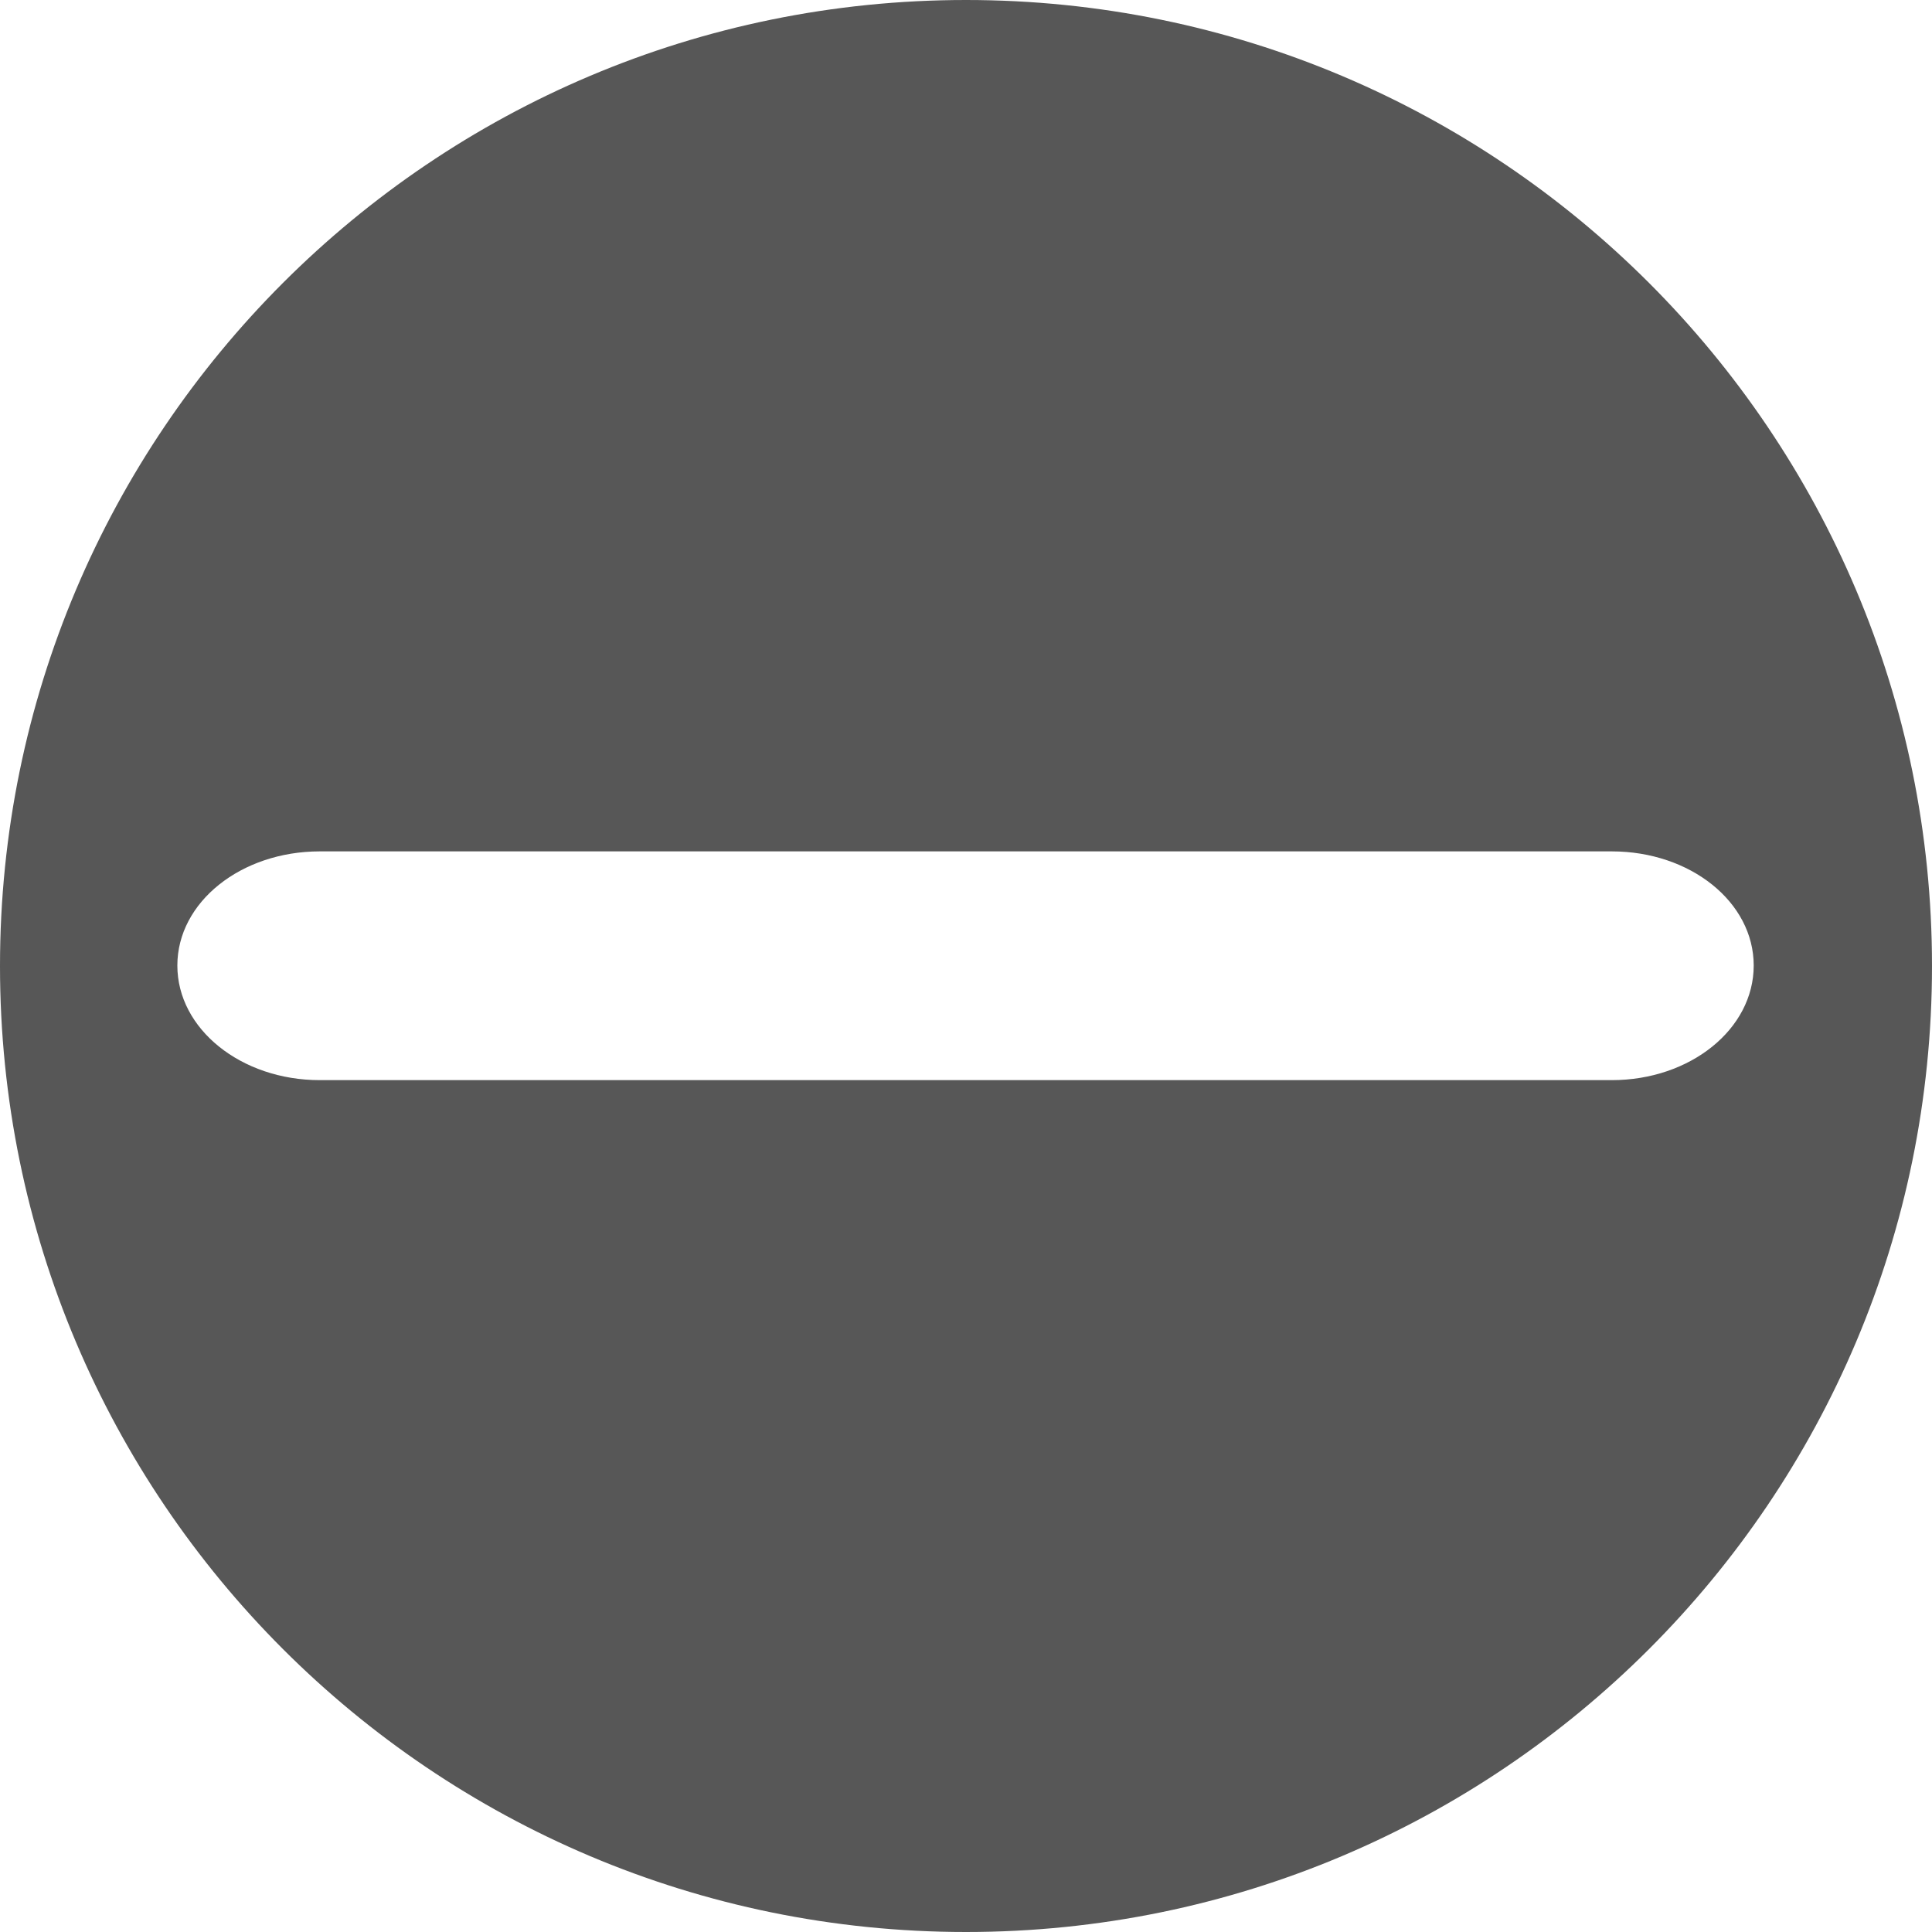
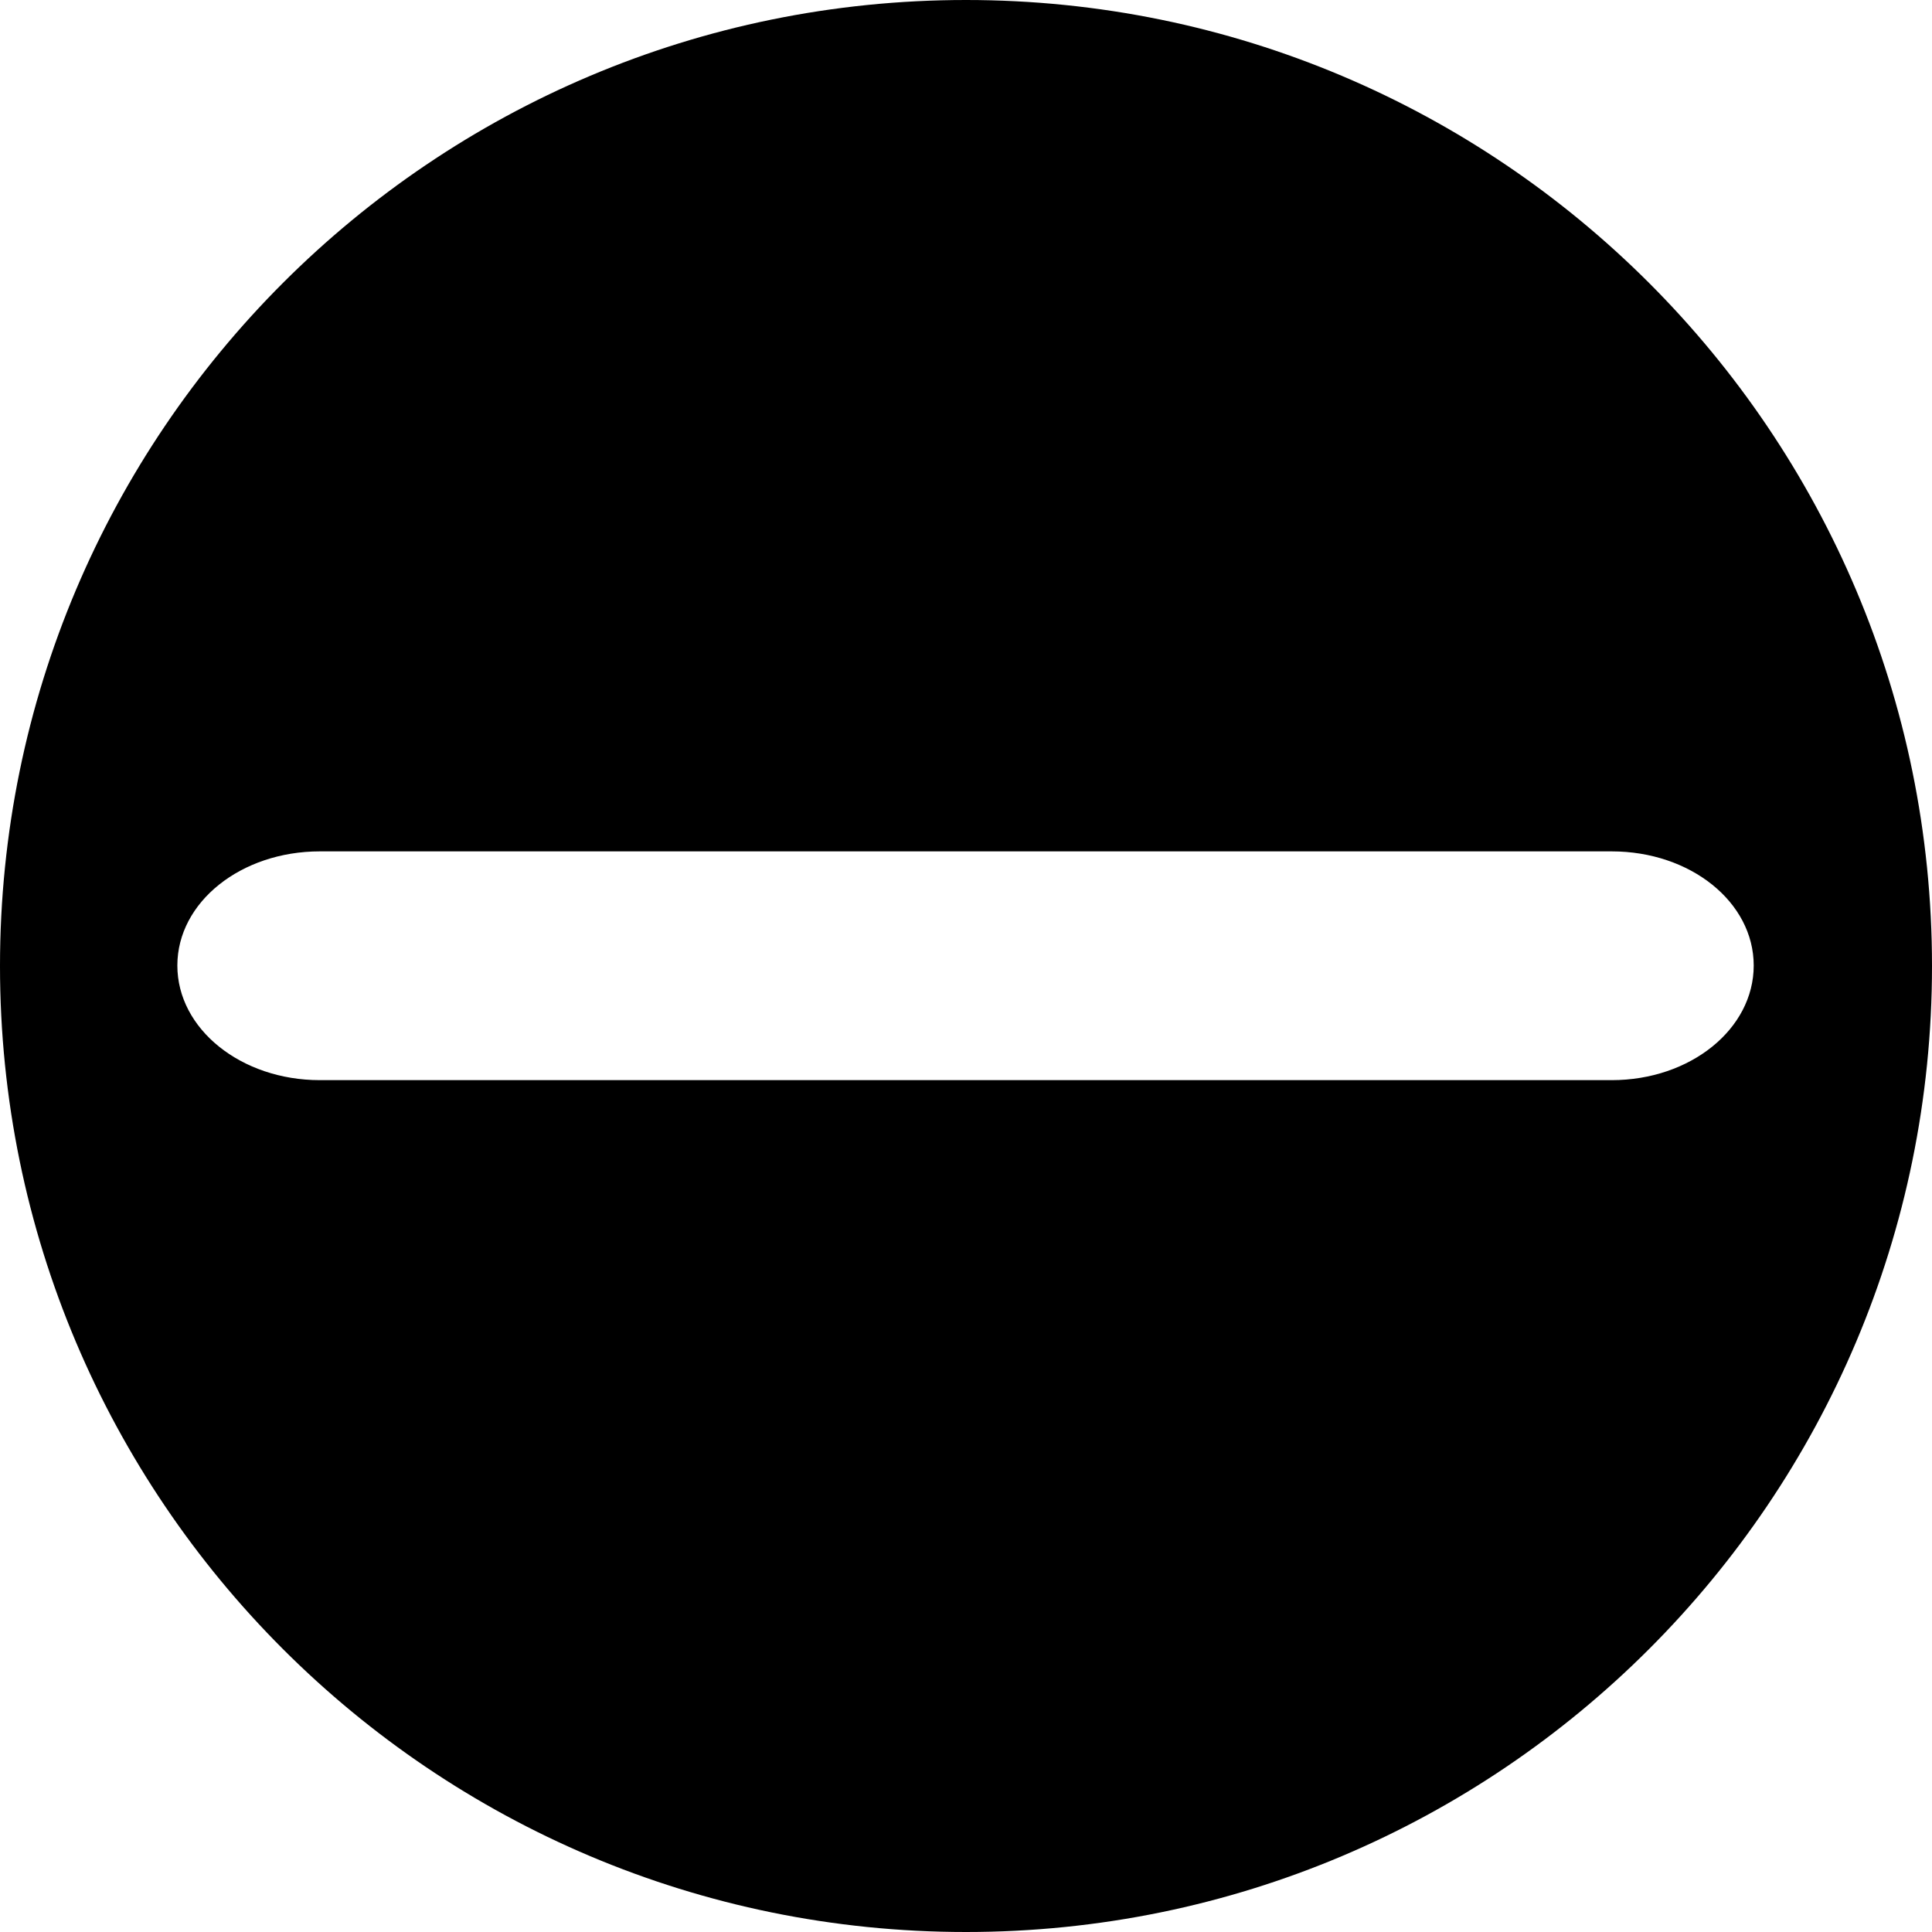
<svg xmlns="http://www.w3.org/2000/svg" width="128" height="128" id="svg2" version="1.1">
  <defs id="defs4">
    </defs>
  <g id="layer1" transform="translate(0,-924.3622)">
-     <path style="opacity:0.66;fill:#000000;fill-opacity:1;fill-rule:nonzero;stroke:none" d="M 64 0 C 28.654 7.1054274e-15 -1.110223e-16 28.654 0 64 C 0 99.346 28.654 128 64 128 C 99.346 128 128 99.346 128 64 C 128 28.654 99.346 -1.4321877e-14 64 0 z M 21.188 56.406 L 63.688 56.406 L 64.281 56.406 L 106.781 56.406 C 111.995 56.406 116.188 59.765 116.188 63.969 C 116.188 68.173 111.995 71.563 106.781 71.562 L 64.281 71.562 L 63.688 71.562 L 21.188 71.562 C 15.973 71.563 11.75 68.173 11.75 63.969 C 11.75 59.765 15.973 56.406 21.188 56.406 z " transform="translate(0,924.3622)" id="path3798" />
+     <path style="opacity:1;fill:#000000;fill-opacity:1;fill-rule:nonzero;stroke:none" d="M 64 0 C 28.654 7.1054274e-15 -1.110223e-16 28.654 0 64 C 0 99.346 28.654 128 64 128 C 99.346 128 128 99.346 128 64 C 128 28.654 99.346 -1.4321877e-14 64 0 z M 21.188 56.406 L 63.688 56.406 L 64.281 56.406 L 106.781 56.406 C 111.995 56.406 116.188 59.765 116.188 63.969 C 116.188 68.173 111.995 71.563 106.781 71.562 L 64.281 71.562 L 63.688 71.562 L 21.188 71.562 C 15.973 71.563 11.75 68.173 11.75 63.969 C 11.75 59.765 15.973 56.406 21.188 56.406 z " transform="translate(0,924.3622)" id="path3798" />
  </g>
</svg>
